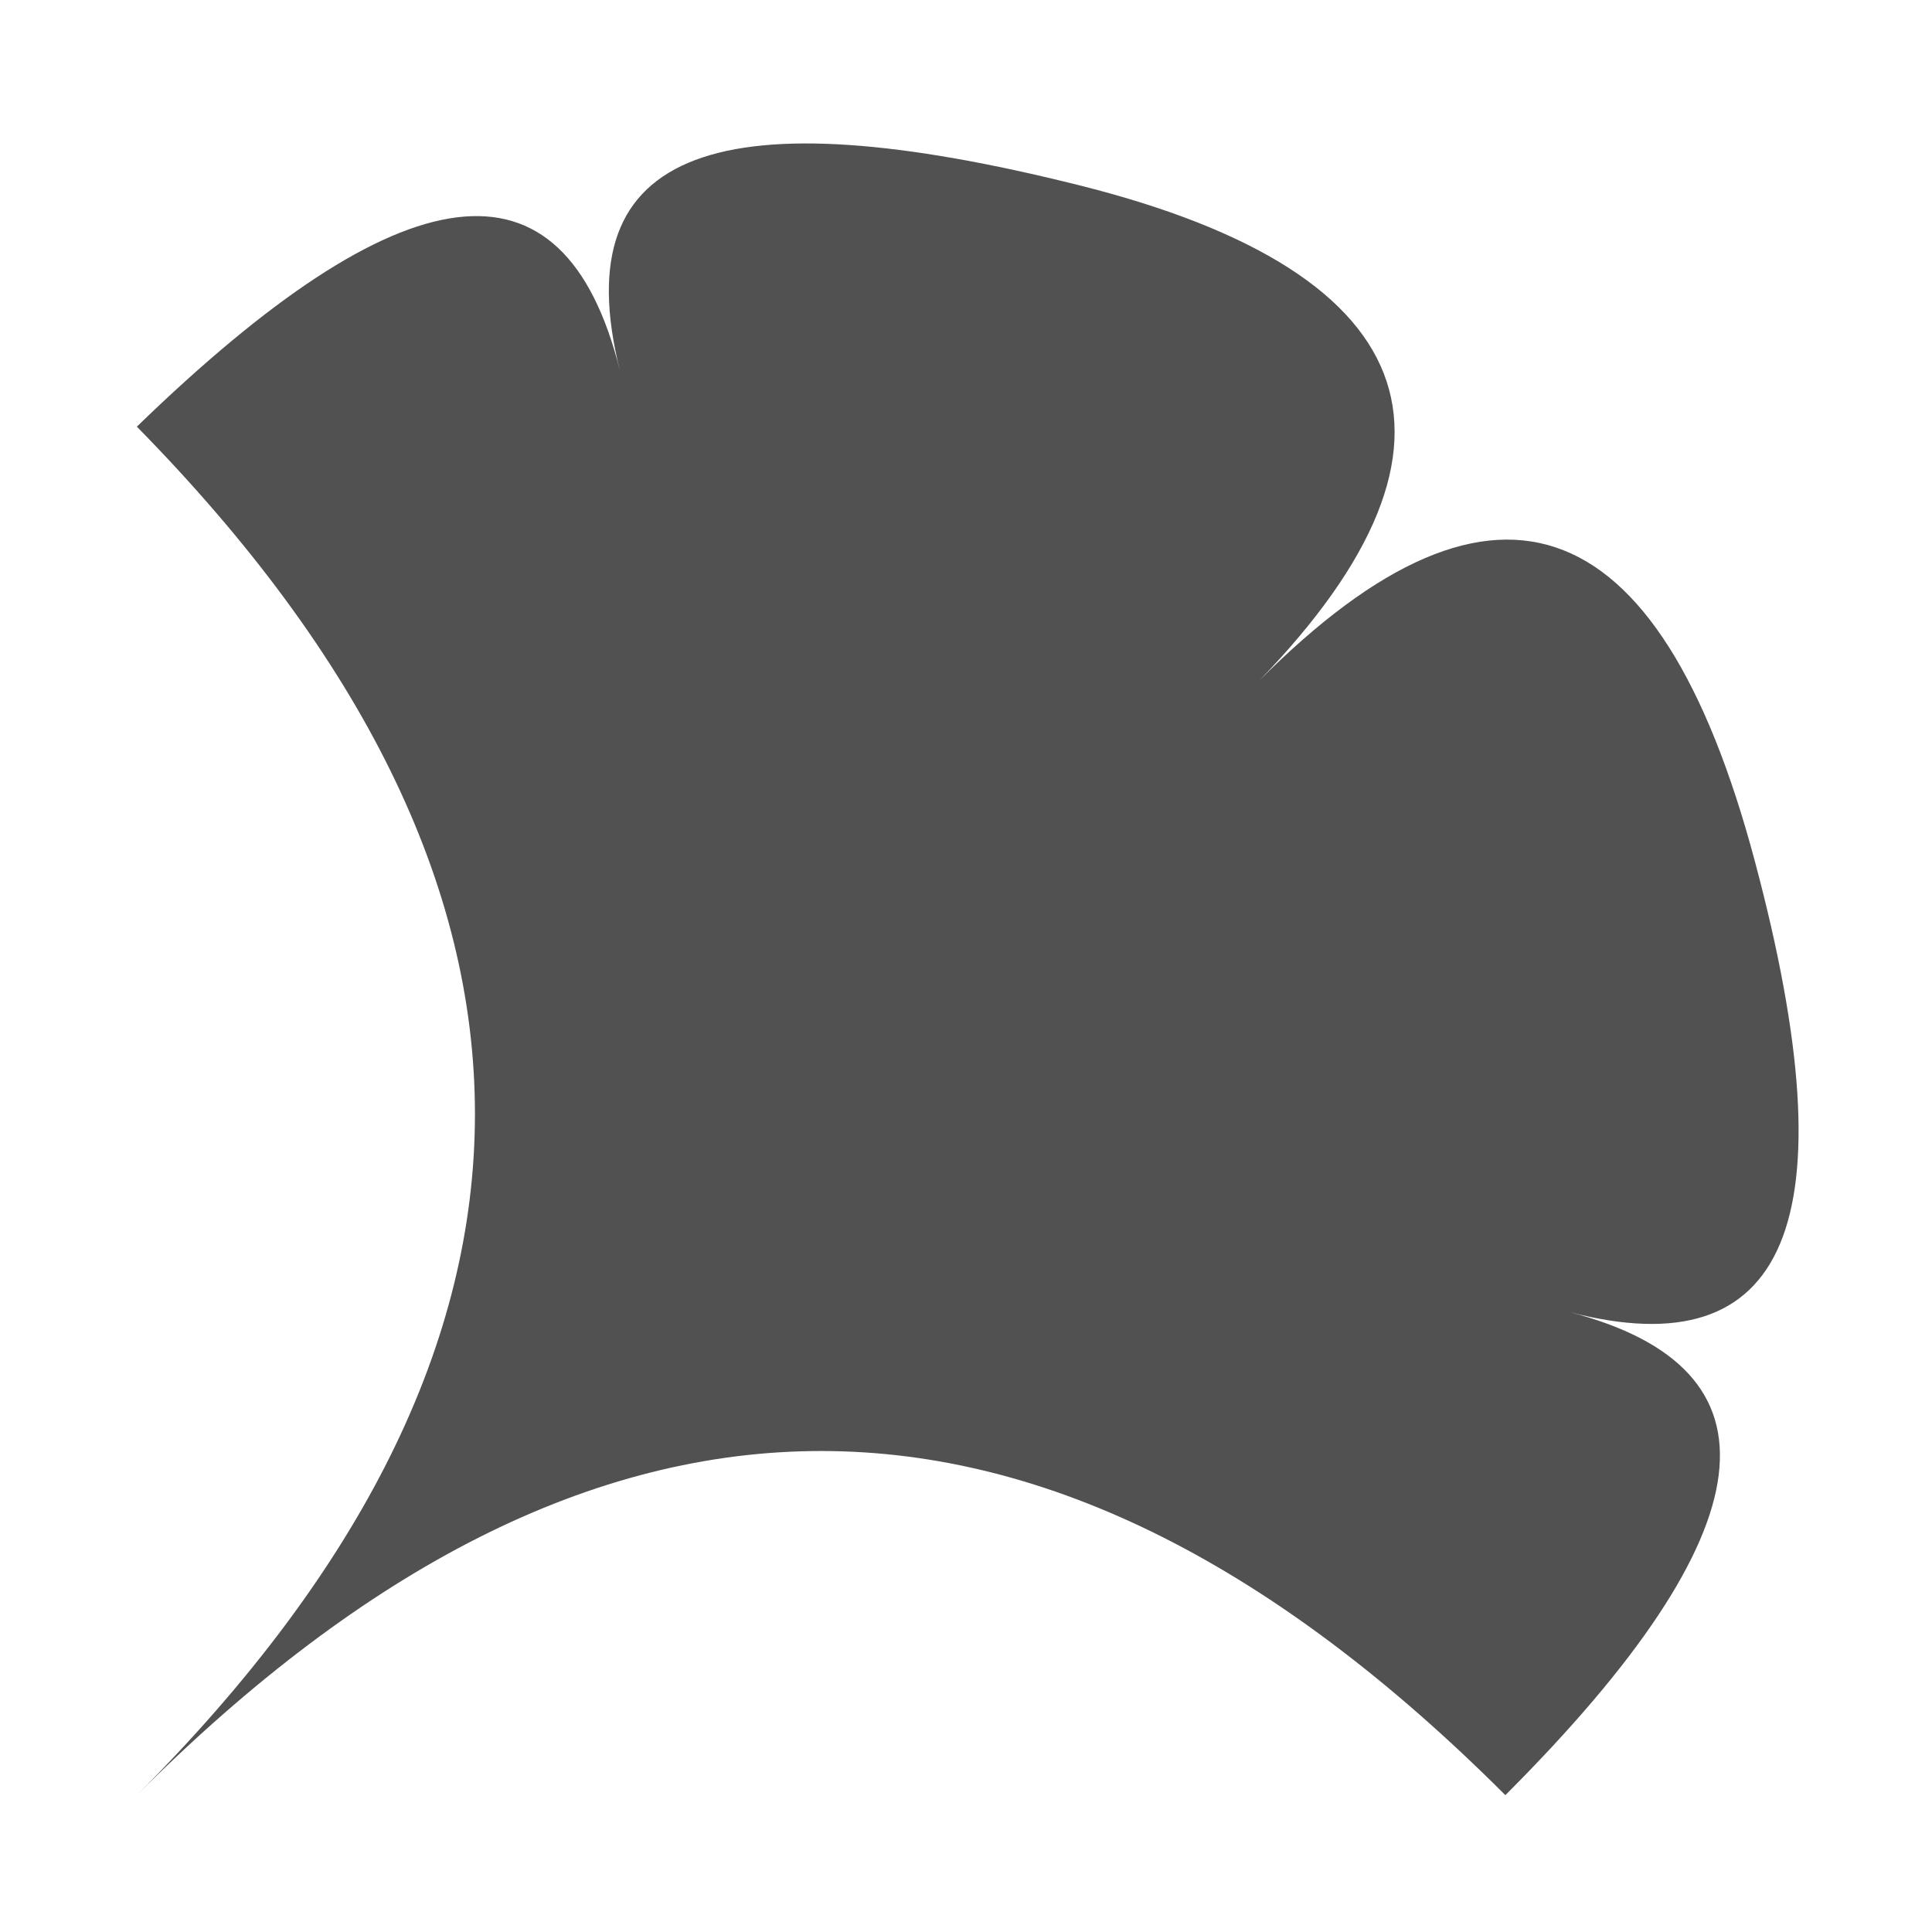
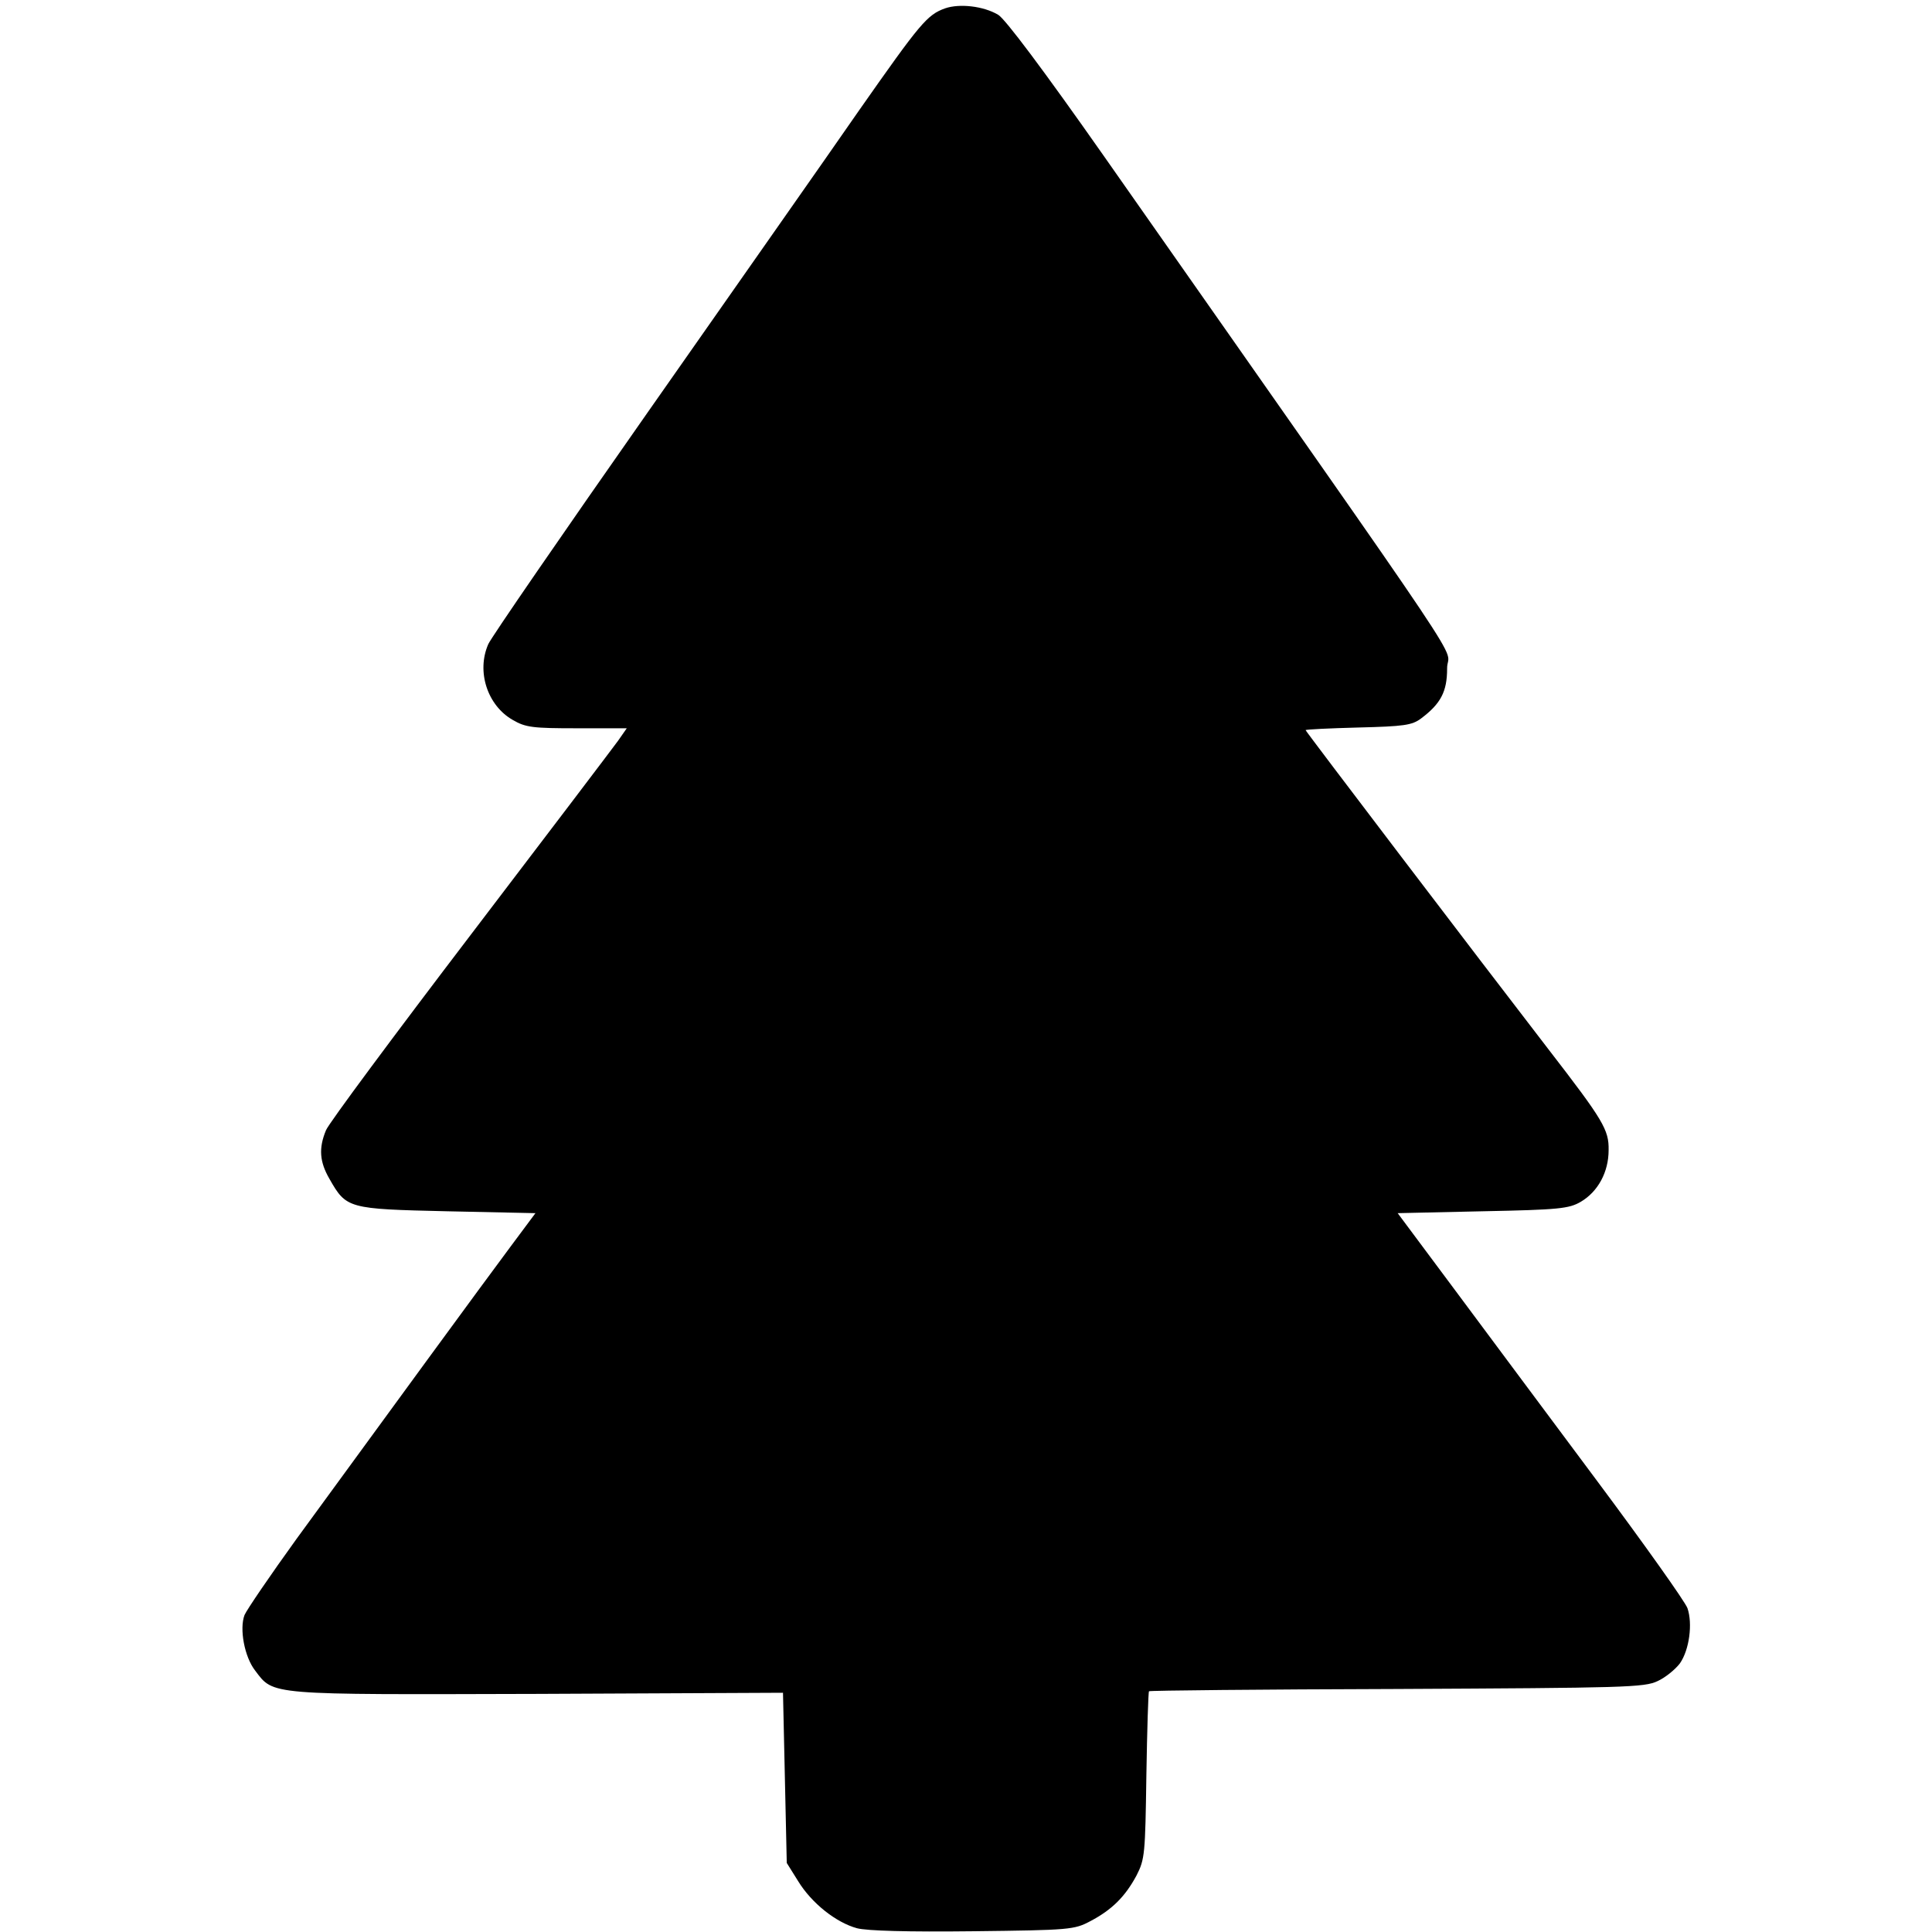
- <svg xmlns="http://www.w3.org/2000/svg" version="1.1" x="0px" y="0px" width="24px" height="24px" viewBox="0 0 24 24">
-   <style type="text/css">
- 	.st0{fill:#515151;}
- </style>
-   <path class="st0" d="M1.7,22.3c5.7-5.7,11.3-5.7,17,0c3.3-3.3,3.5-5.3,0.8-6c2.7,0.7,3.5-1.1,2.3-5.6s-3.3-5.2-6.3-2.1  c3-3,2.3-5.2-2.1-6.3S7,1.8,7.7,4.6C7,1.8,5,2.1,1.7,5.3C7.3,11,7.3,16.7,1.7,22.3" />
+ <svg xmlns="http://www.w3.org/2000/svg" version="1.0" width="512pt" height="512pt" viewBox="0 0 512 512" preserveAspectRatio="xMidYMid meet">
+   <g transform="translate(0,512) scale(0.1,-0.1)" fill="#000000" stroke="none">
+     <path d="M2505 5098 c-48 -17 -66 -39 -228 -270 -83 -120 -336 -480 -560 -800 -225 -321 -415 -597 -423 -615 -32 -73 -2 -163 65 -201 34 -20 54 -22 170 -22 l132 0 -23 -33 c-13 -18 -189 -250 -391 -515 -202 -265 -375 -498 -383 -517 -20 -48 -17 -84 9 -129 45 -79 49 -80 312 -86 l234 -5 -67 -90 c-68 -91 -329 -448 -566 -773 -70 -97 -132 -188 -138 -202 -14 -37 0 -111 28 -147 50 -66 30 -64 749 -62 l650 3 5 -225 5 -226 30 -48 c36 -59 101 -110 156 -125 26 -7 136 -10 307 -8 258 3 269 4 312 27 57 30 92 65 122 121 22 43 23 57 26 265 2 121 5 221 7 223 2 2 297 5 657 6 603 3 656 4 691 21 20 9 47 31 59 47 25 36 34 105 20 146 -6 17 -114 169 -240 338 -127 170 -297 399 -379 509 l-149 200 225 5 c203 4 229 7 260 25 46 27 74 79 74 137 1 54 -14 79 -160 268 -185 240 -643 842 -643 845 0 2 63 5 139 7 122 3 143 6 167 24 52 39 69 71 69 132 -1 70 112 -99 -910 1359 -160 228 -262 364 -280 374 -39 23 -102 30 -140 17z" />
+   </g>
</svg>
